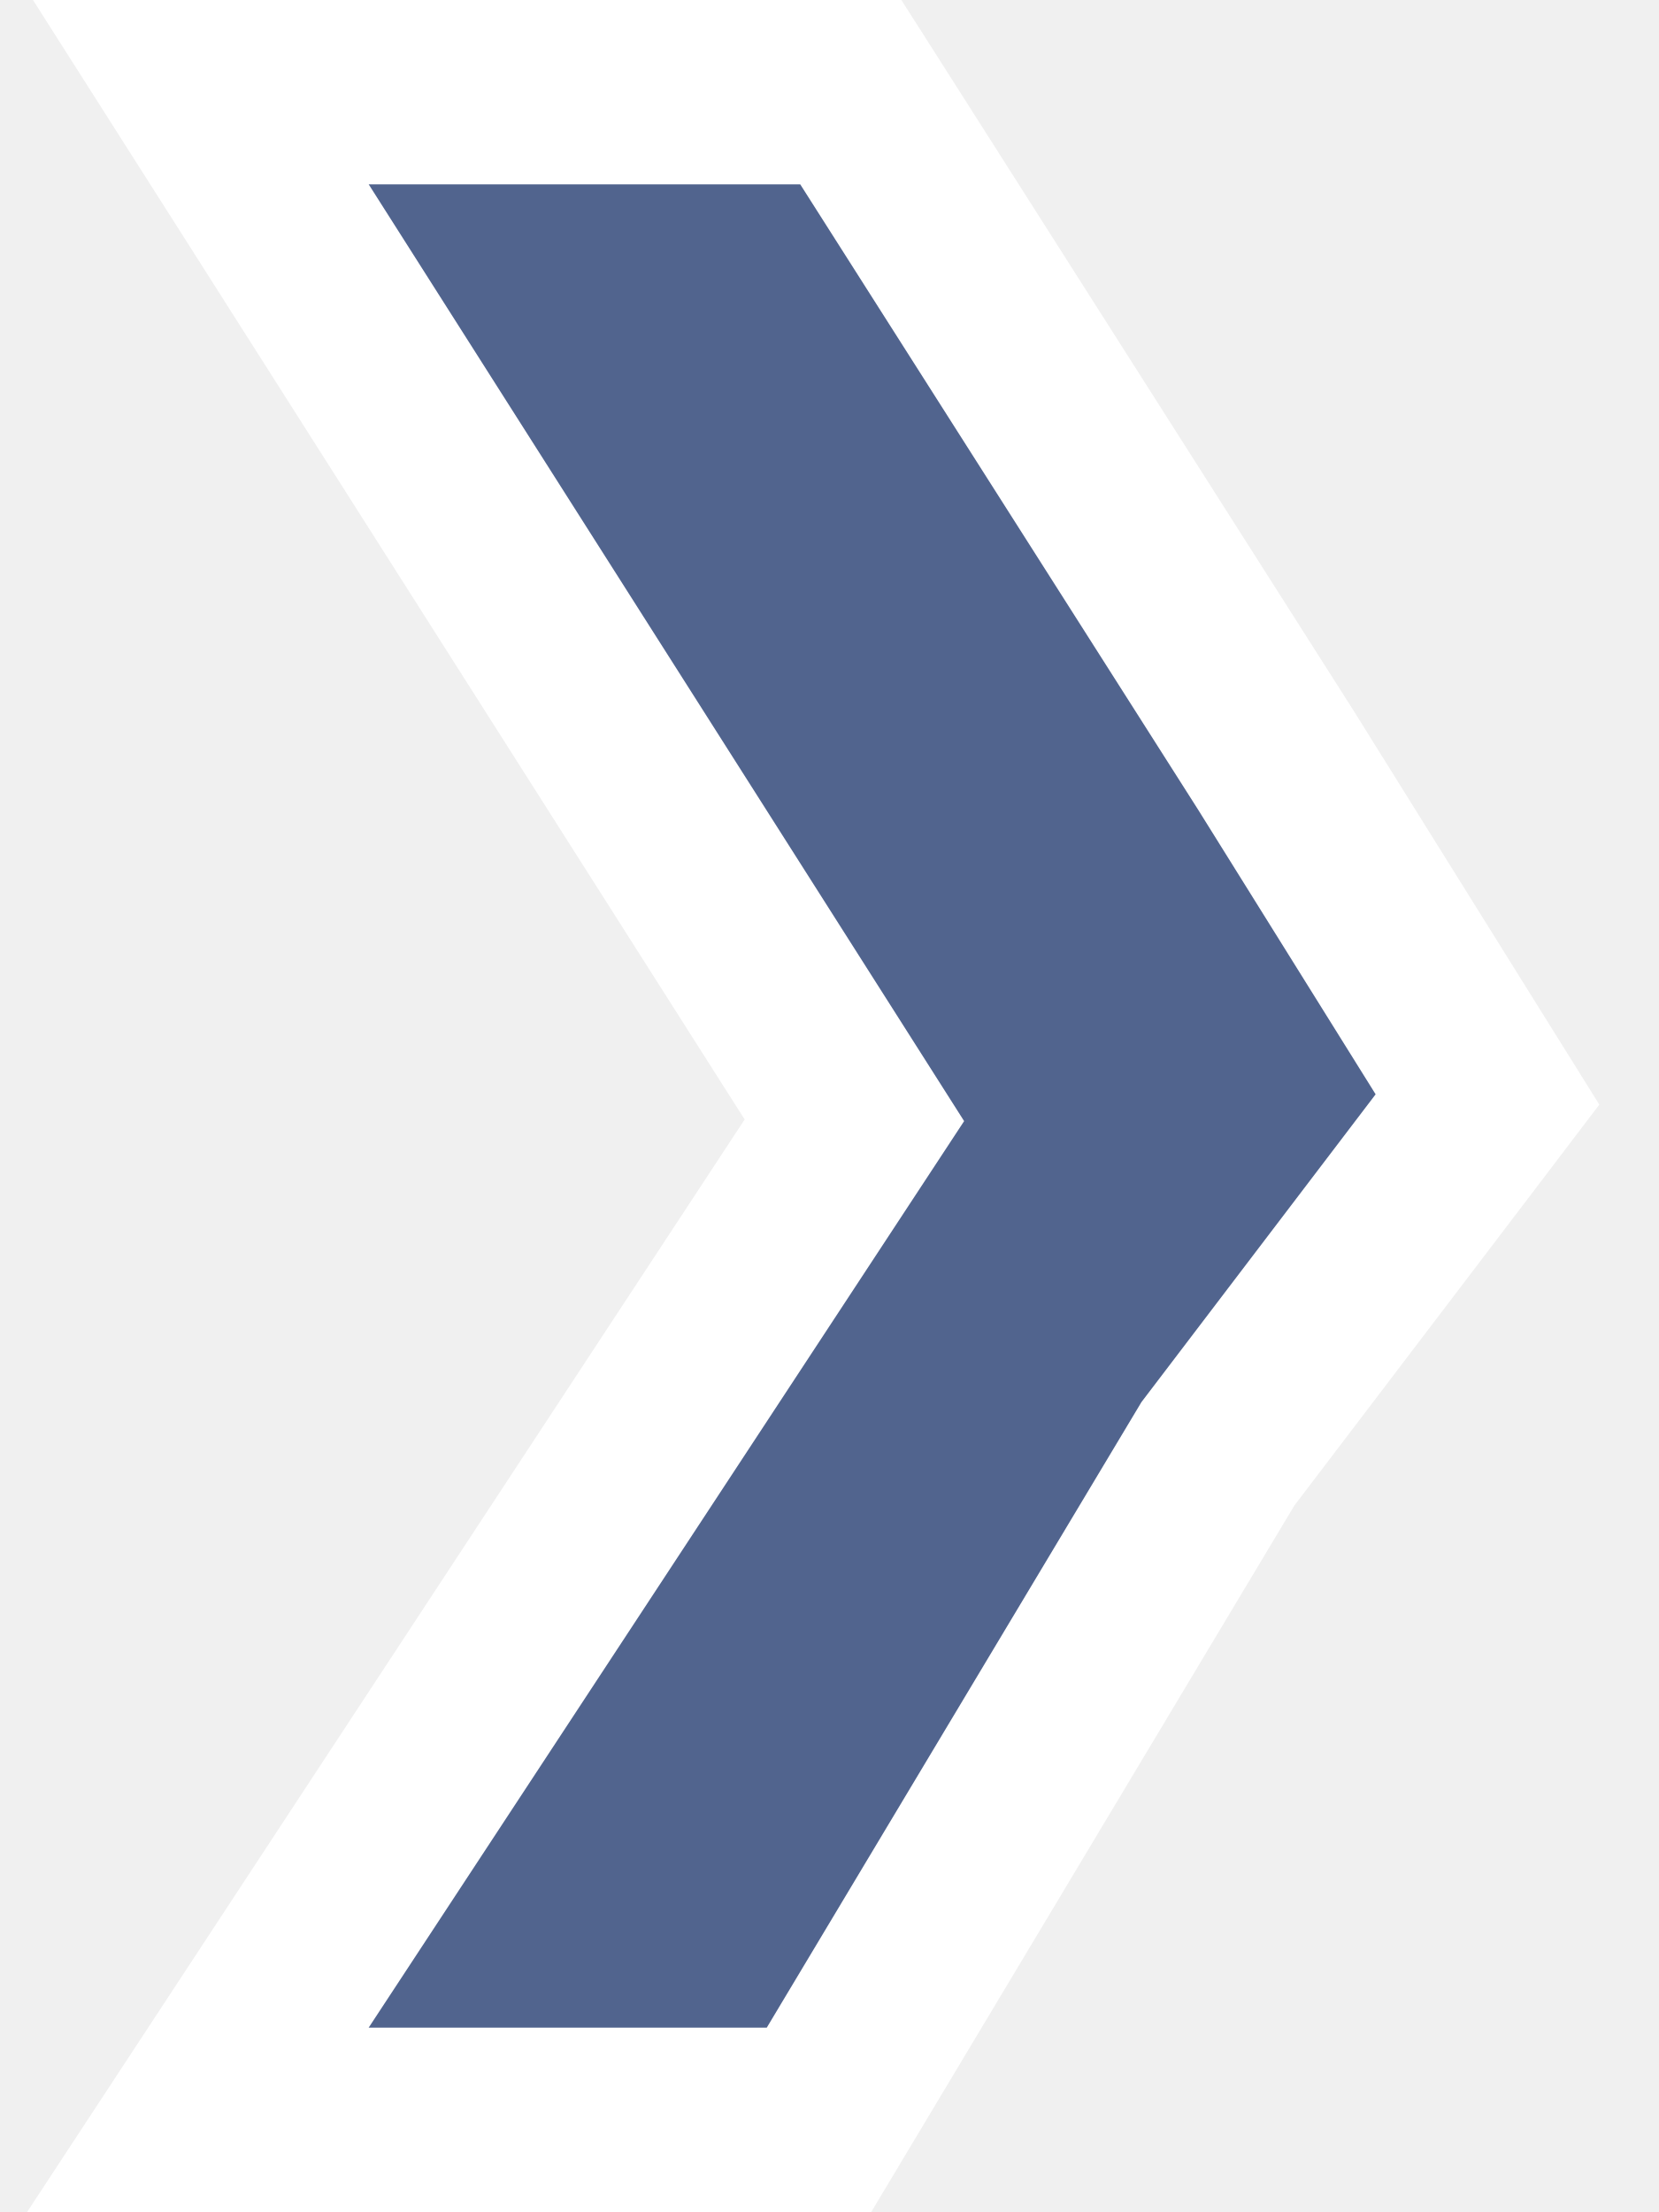
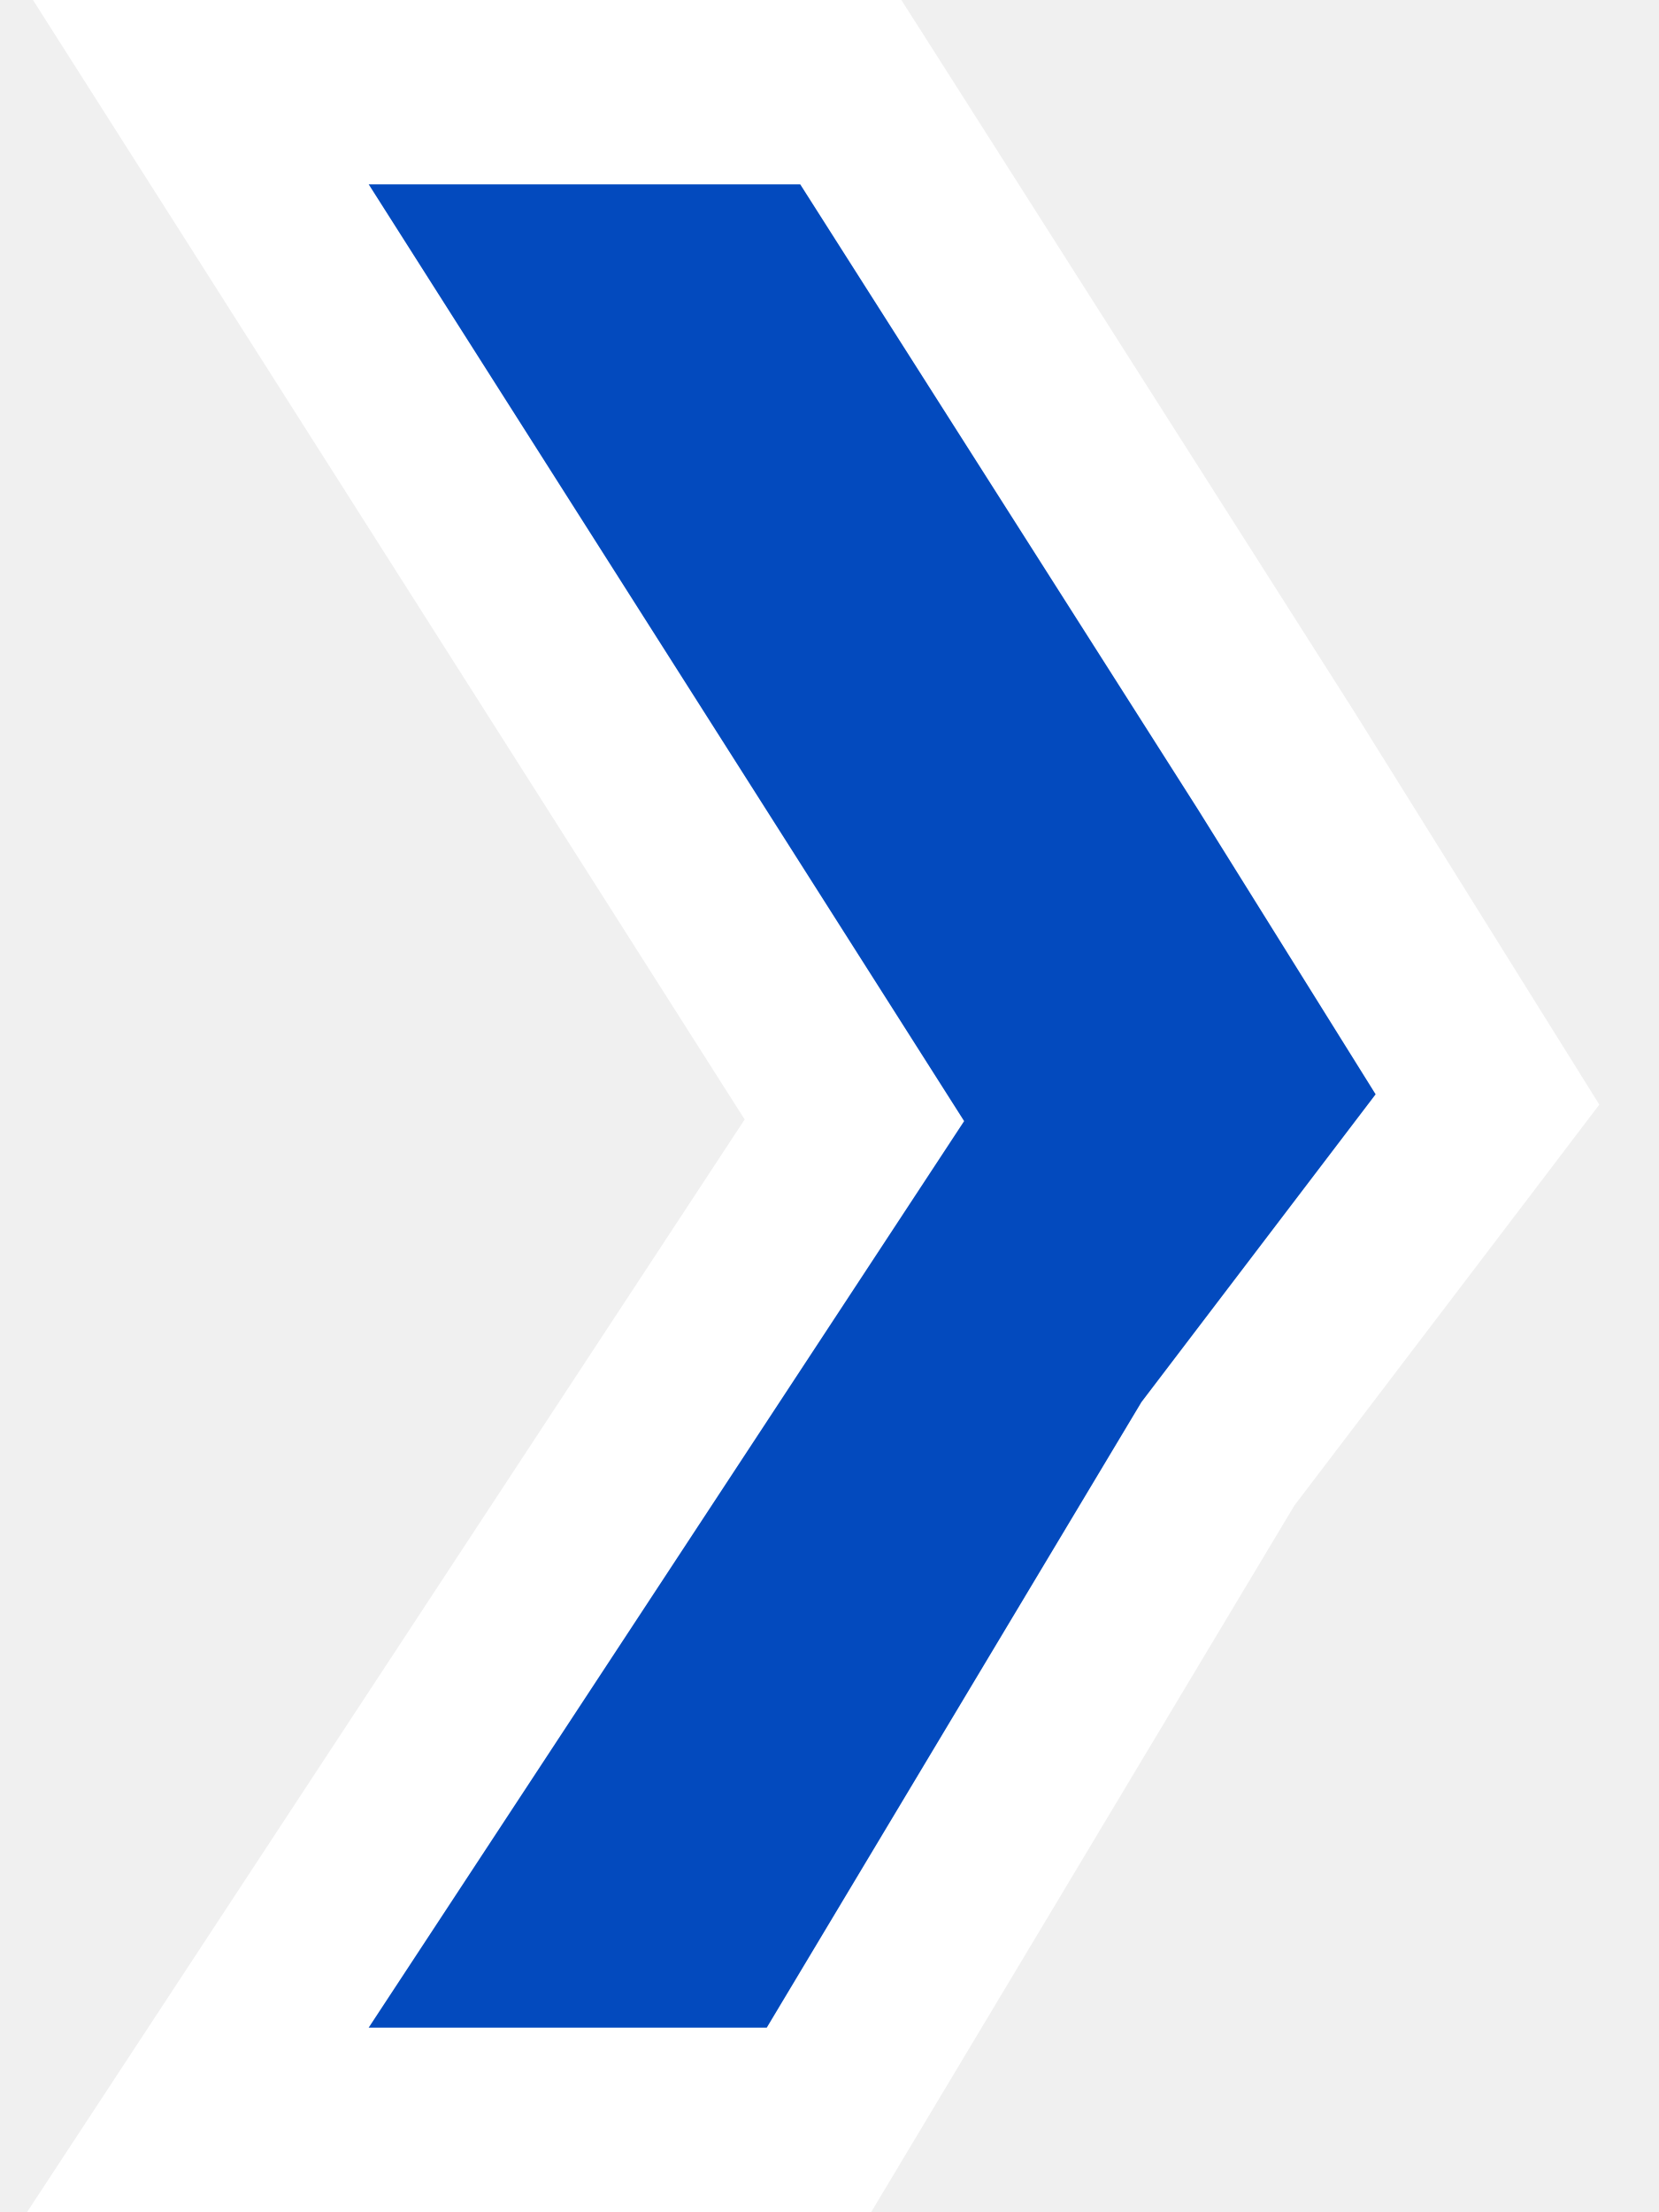
<svg xmlns="http://www.w3.org/2000/svg" width="18" height="24" viewBox="0 0 18 24" fill="none">
-   <path d="M15.721 12.479L16.139 11.929L15.774 11.344L13.85 8.259L13.85 8.259L13.845 8.251L9.526 1.463L9.231 1H8.682H4H2.179L3.156 2.536L9.27 12.155L3.164 21.451L2.147 23H4H8.319H8.886L9.177 22.514L13.214 15.774L15.721 12.479Z" fill="#51648E" stroke="white" stroke-width="2" />
+   <path d="M15.721 12.479L16.139 11.929L15.774 11.344L13.85 8.259L13.85 8.259L13.845 8.251L9.526 1.463L9.231 1H8.682H4H2.179L3.156 2.536L9.27 12.155L3.164 21.451L2.147 23H4H8.319H8.886L9.177 22.514L13.214 15.774L15.721 12.479Z" fill="#034ABE" stroke="white" stroke-width="2" />
</svg>
